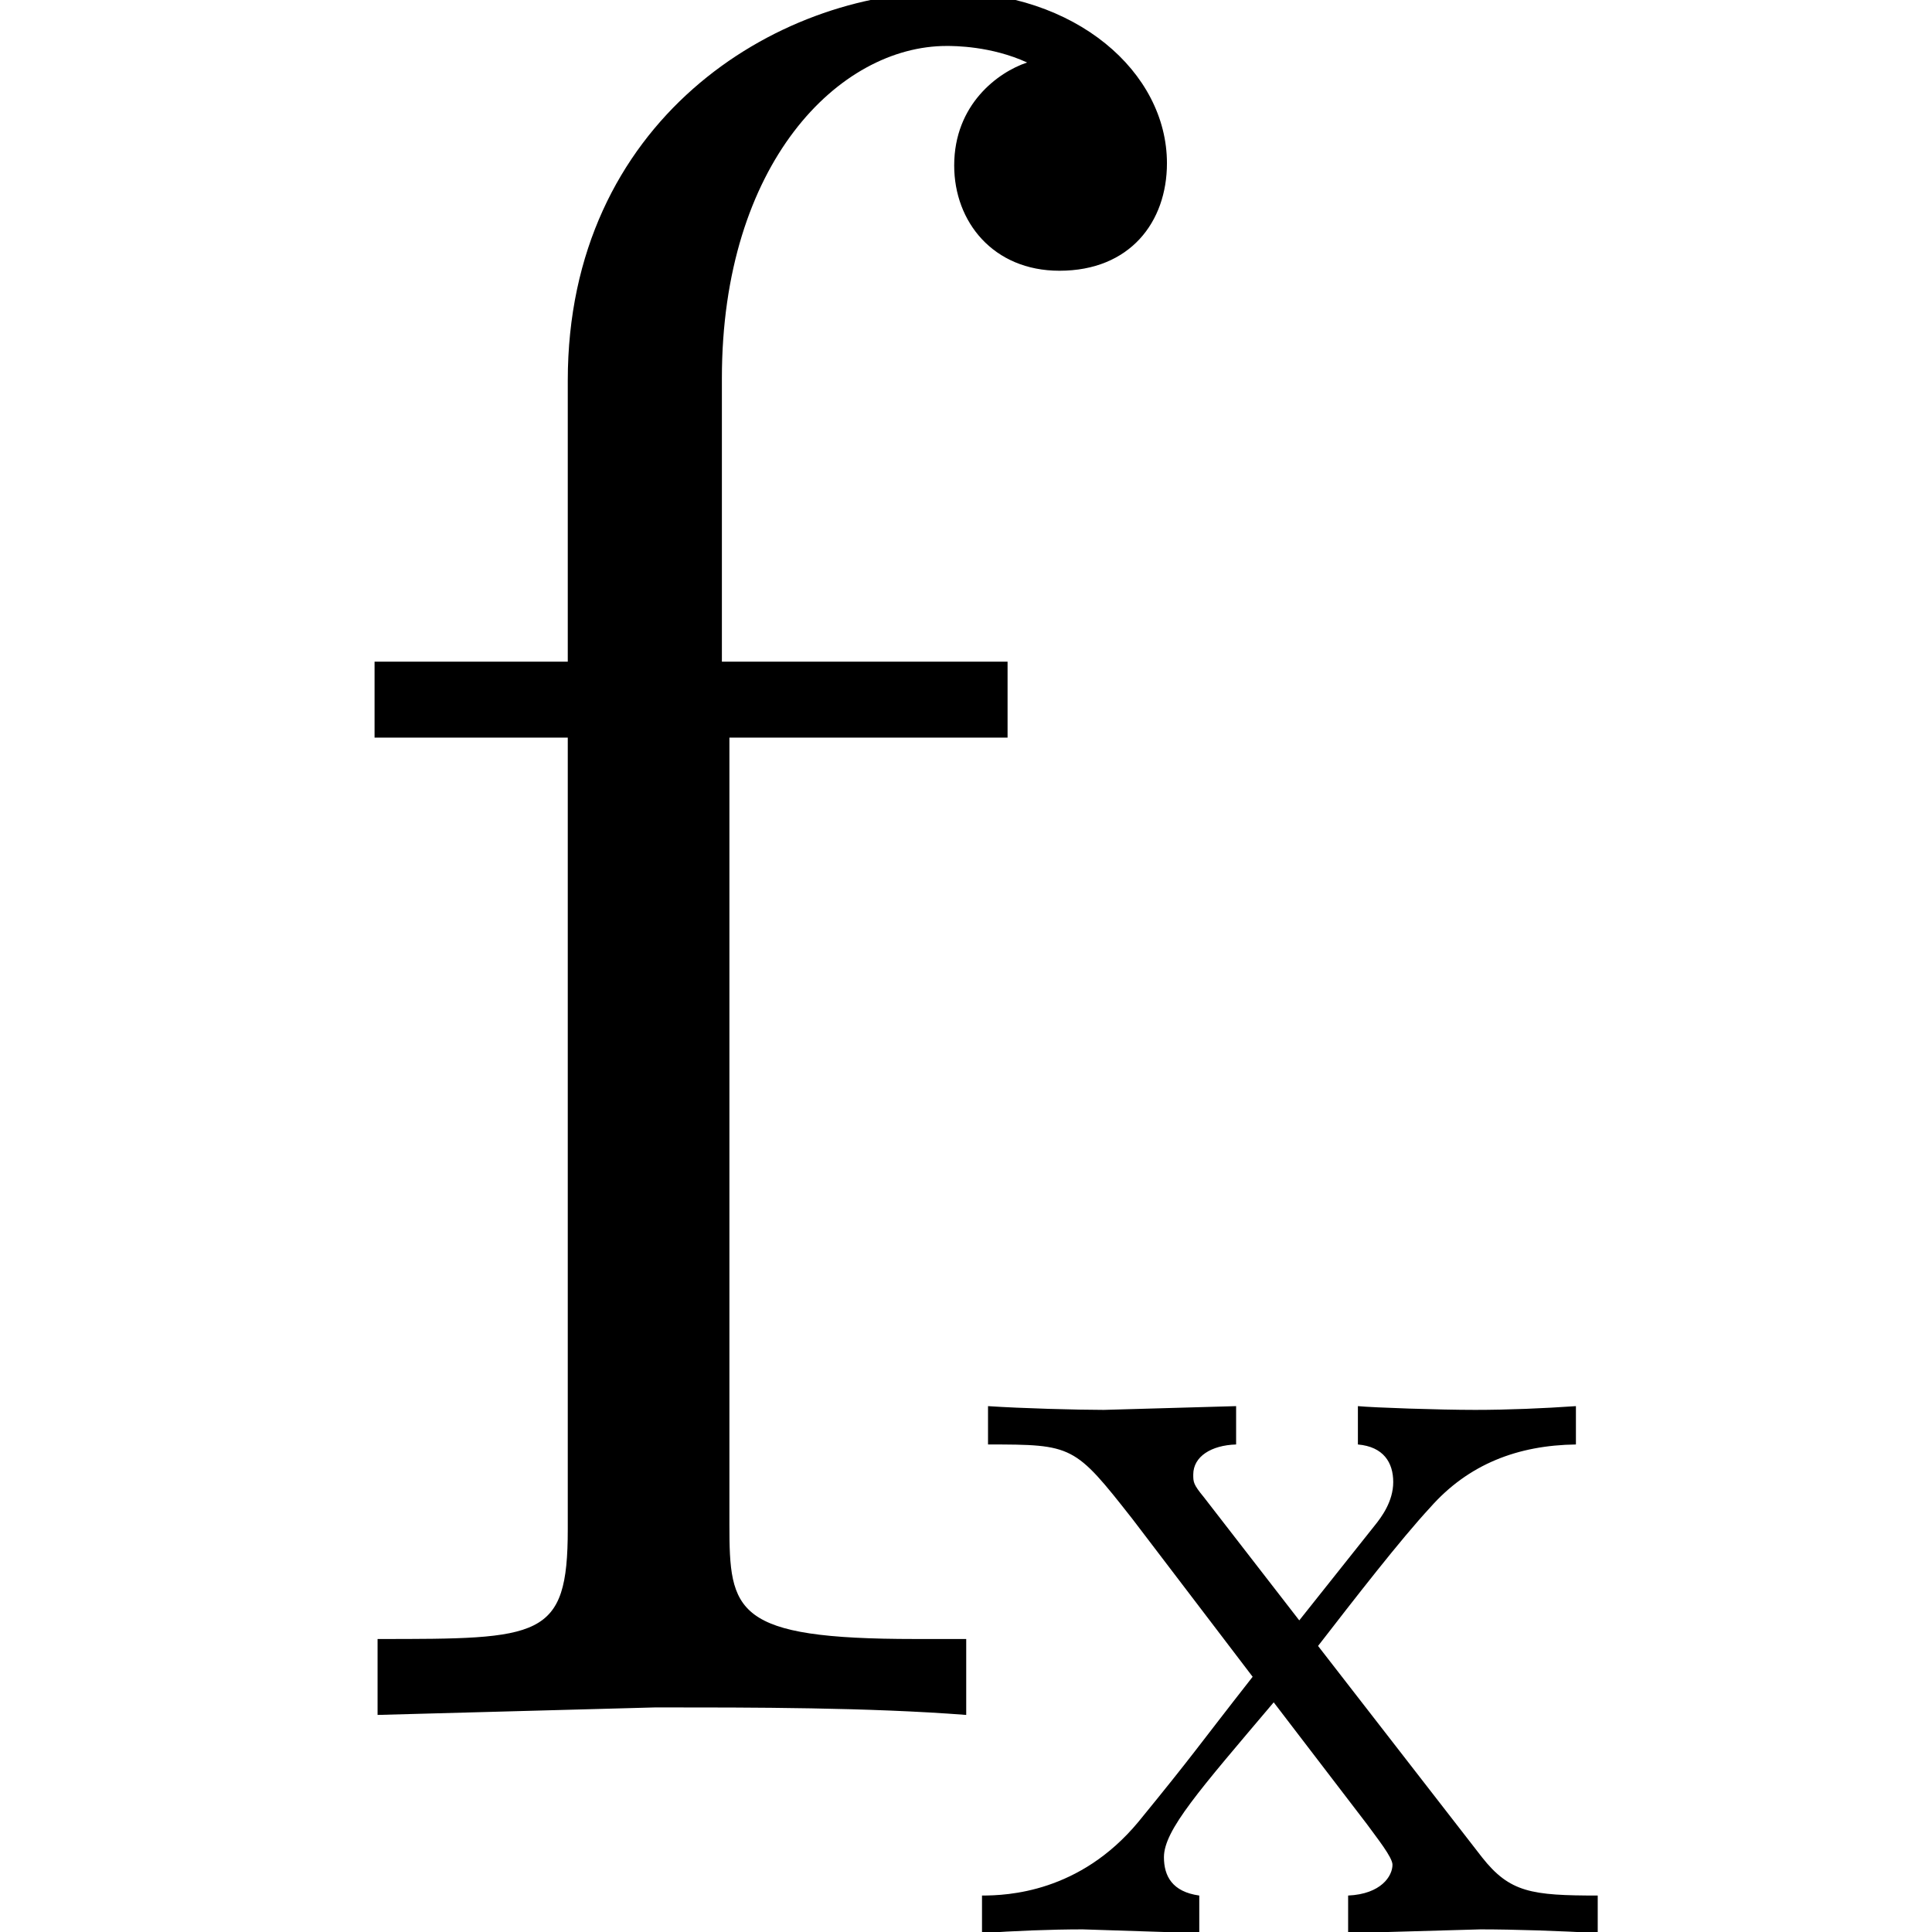
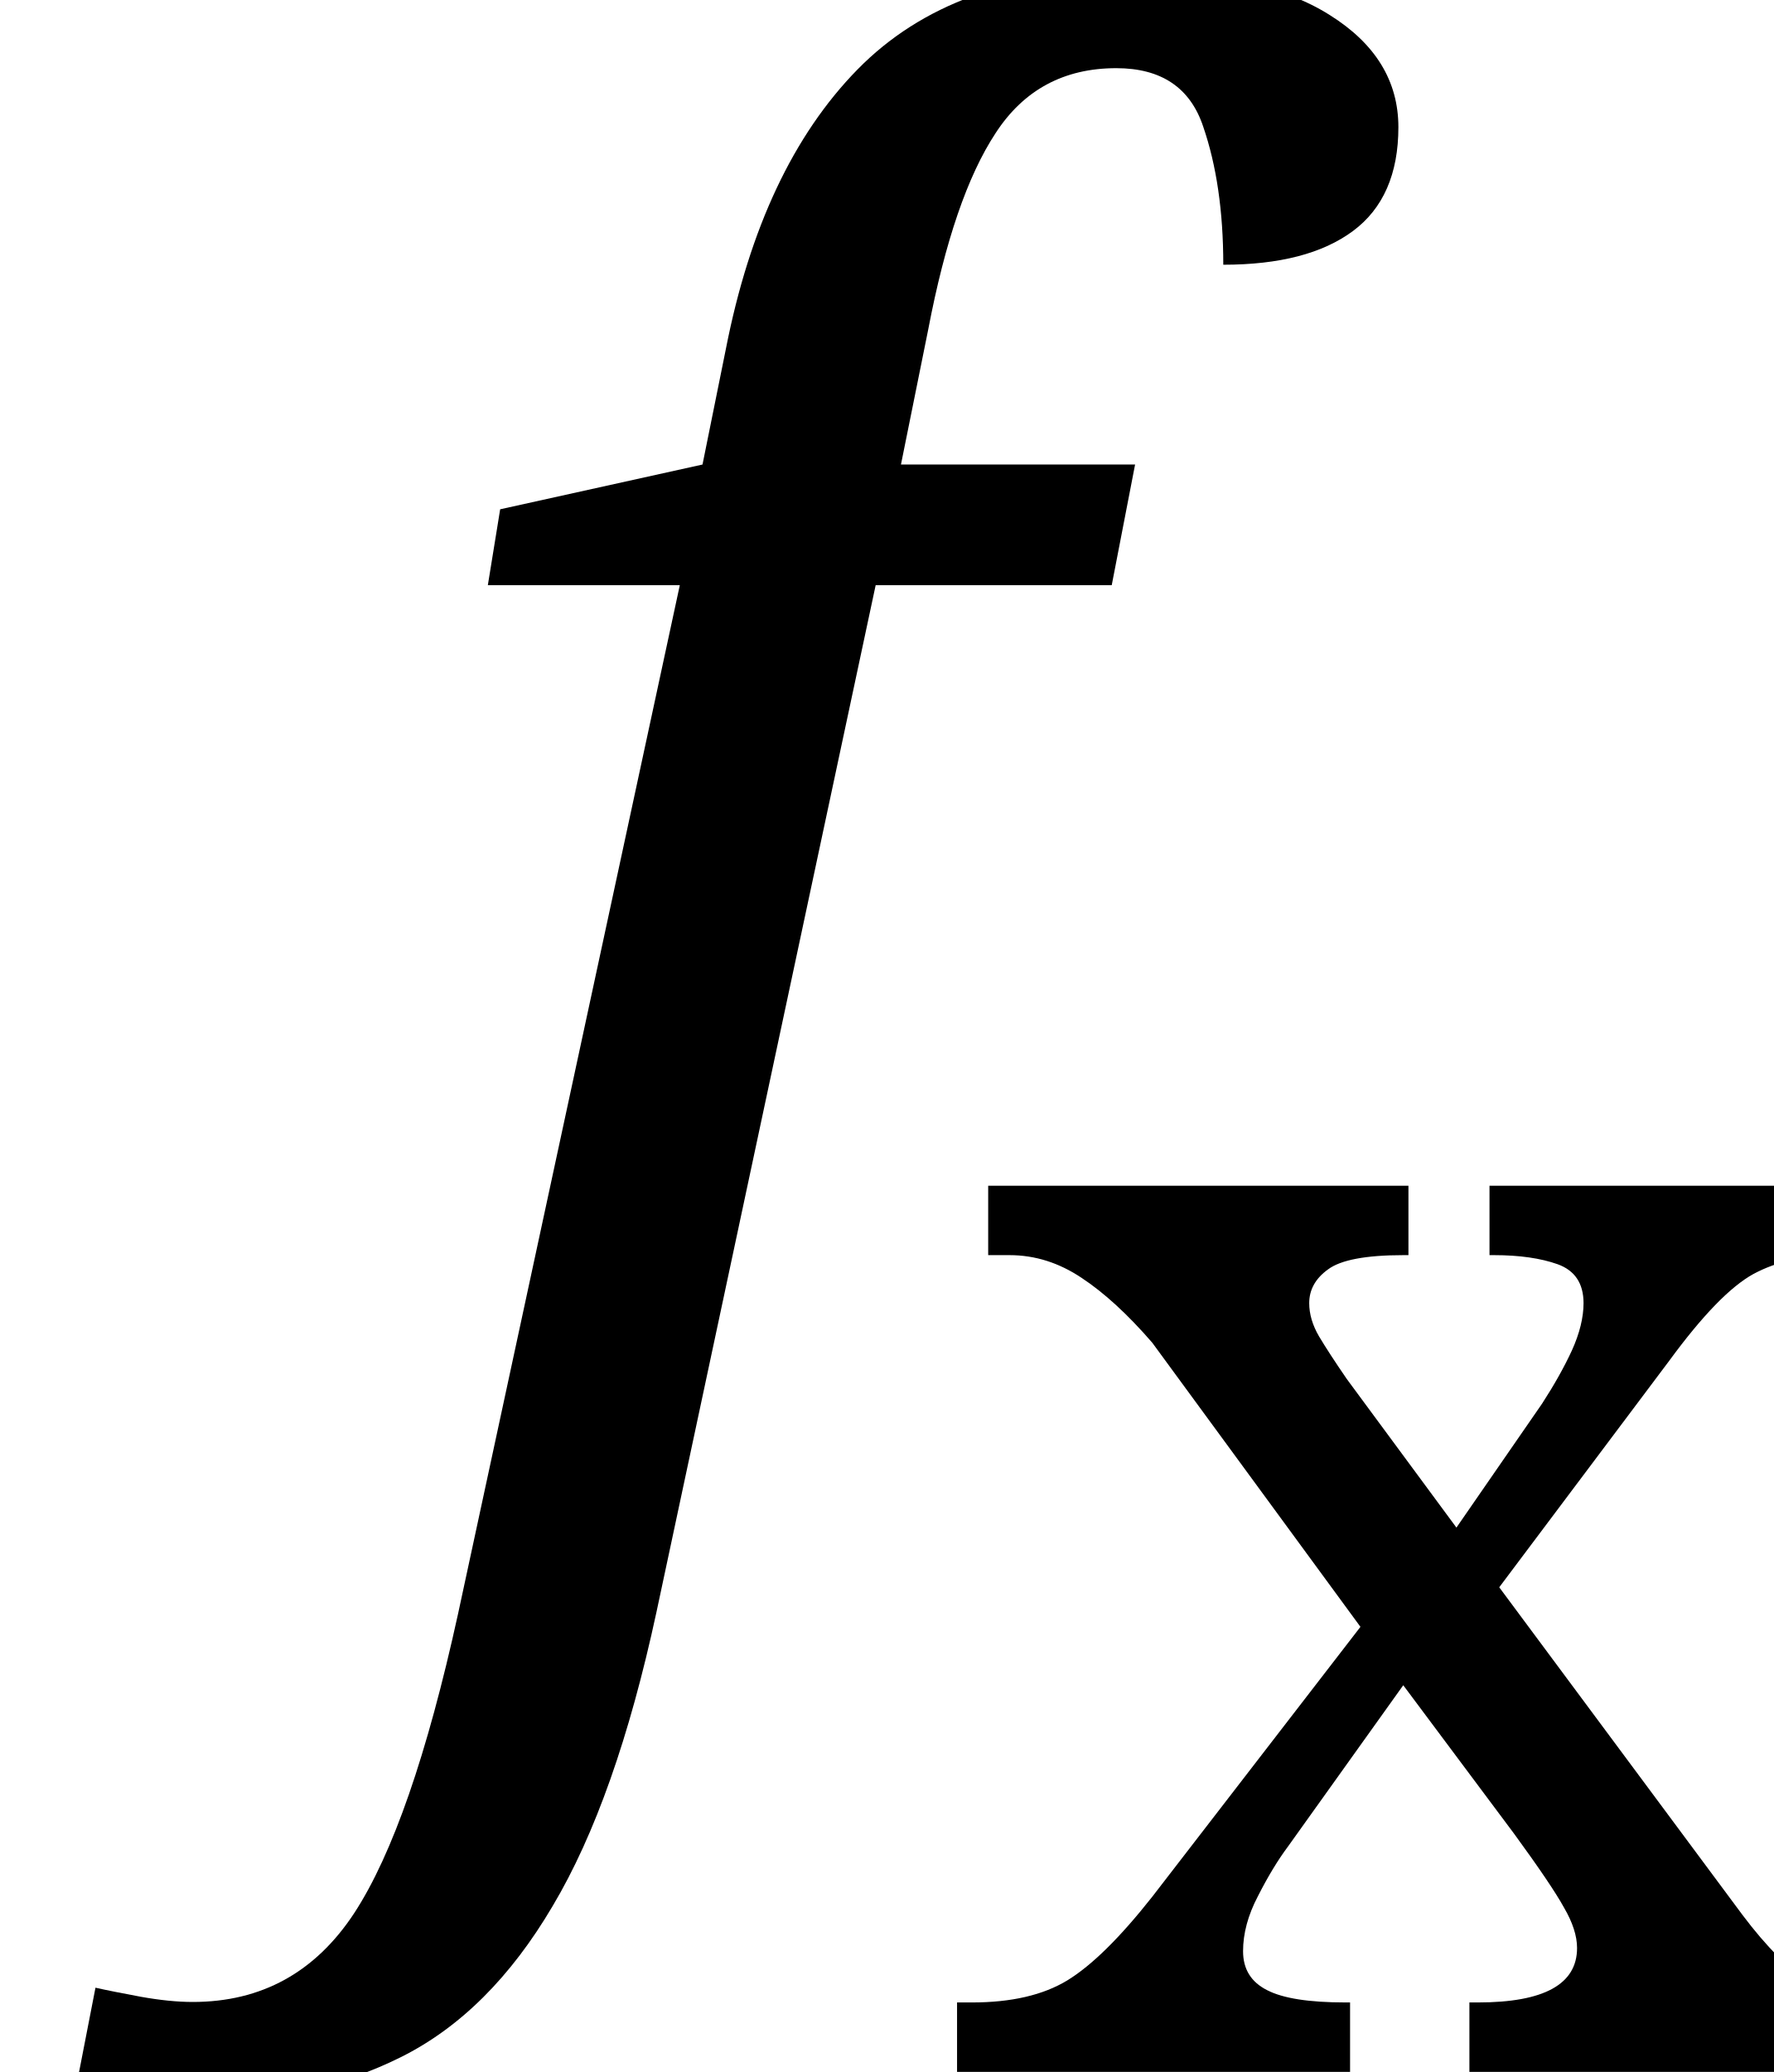
- <svg xmlns="http://www.w3.org/2000/svg" width="24" height="24" version="1.1" viewBox="0 0 6.35 6.35">
-   <g transform="translate(16.545 -158.78)">
-     <g transform="matrix(.15814 0 0 .15814 -35.722 138.19)" fill="#000000" font-family="'Cambria Math'" letter-spacing="0px" stroke-width=".265" word-spacing="0px">
-       <text x="127.378" y="165.842" font-size="50.8px" style="line-height:1.25" xml:space="preserve">
-         <tspan x="127.378" y="165.842" font-family="'Cambria Math'" font-size="50.8px" stroke-width=".265">f</tspan>
+ <svg xmlns="http://www.w3.org/2000/svg" width="42.733mm" height="49.907mm" version="1.1" viewBox="0 0 42.733 49.907">
+   <g transform="translate(-124.47 -134.98)">
+     <g transform="translate(6.0476 7.5595)" fill="#000000" font-family="'Cambria Math'" letter-spacing="0px" word-spacing="0px">
+       <text x="127.378" y="165.842" font-size="50.8px" stroke-width=".265" style="line-height:1.25" xml:space="preserve">
+         <tspan x="127.378" y="165.842" font-family="Georgia" font-size="50.8px" font-style="italic" stroke-width=".265">f</tspan>
      </text>
-       <text x="141.363" y="170.378" font-size="10.583px" style="line-height:1.25" xml:space="preserve">
-         <tspan x="141.363" y="170.378" font-size="25.4px" stroke-width=".265">x</tspan>
+       <text x="141.279" y="177.327" font-size="16.597px" stroke-width=".415" style="line-height:1.25" xml:space="preserve">
+         <tspan x="141.279" y="177.327" font-family="Georgia" font-size="39.834px" stroke-width=".415">x</tspan>
      </text>
    </g>
  </g>
</svg>
